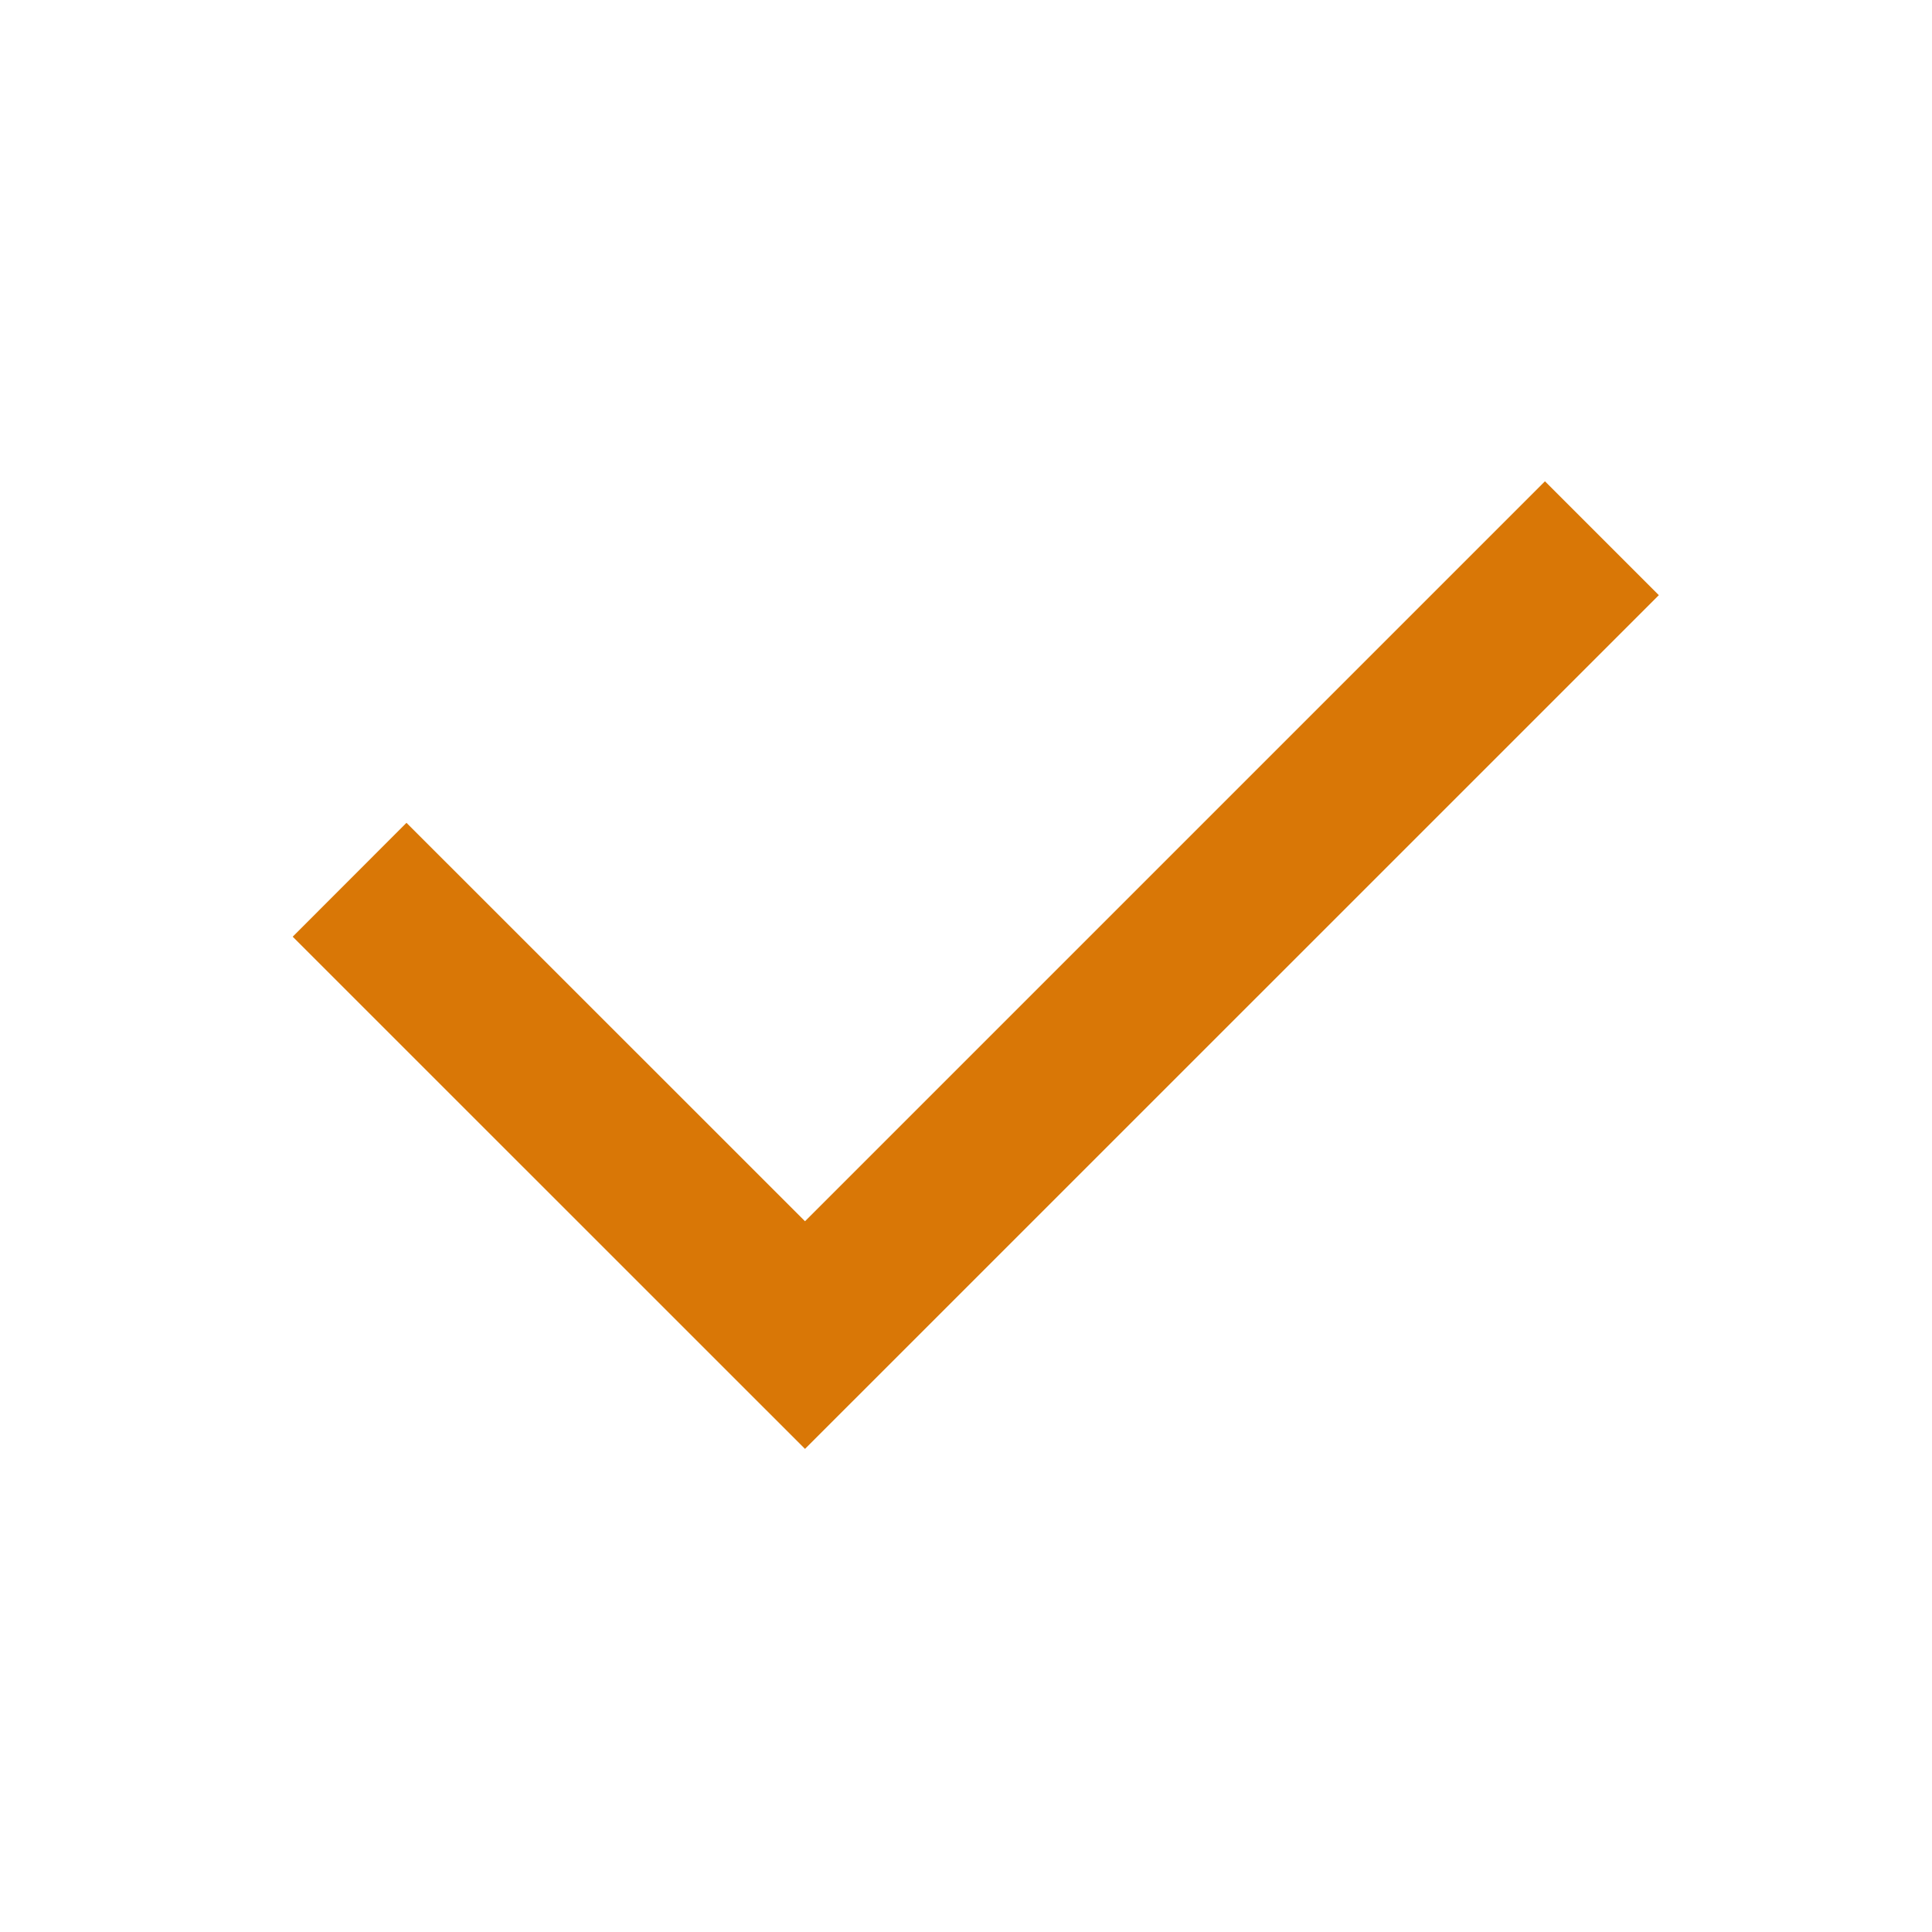
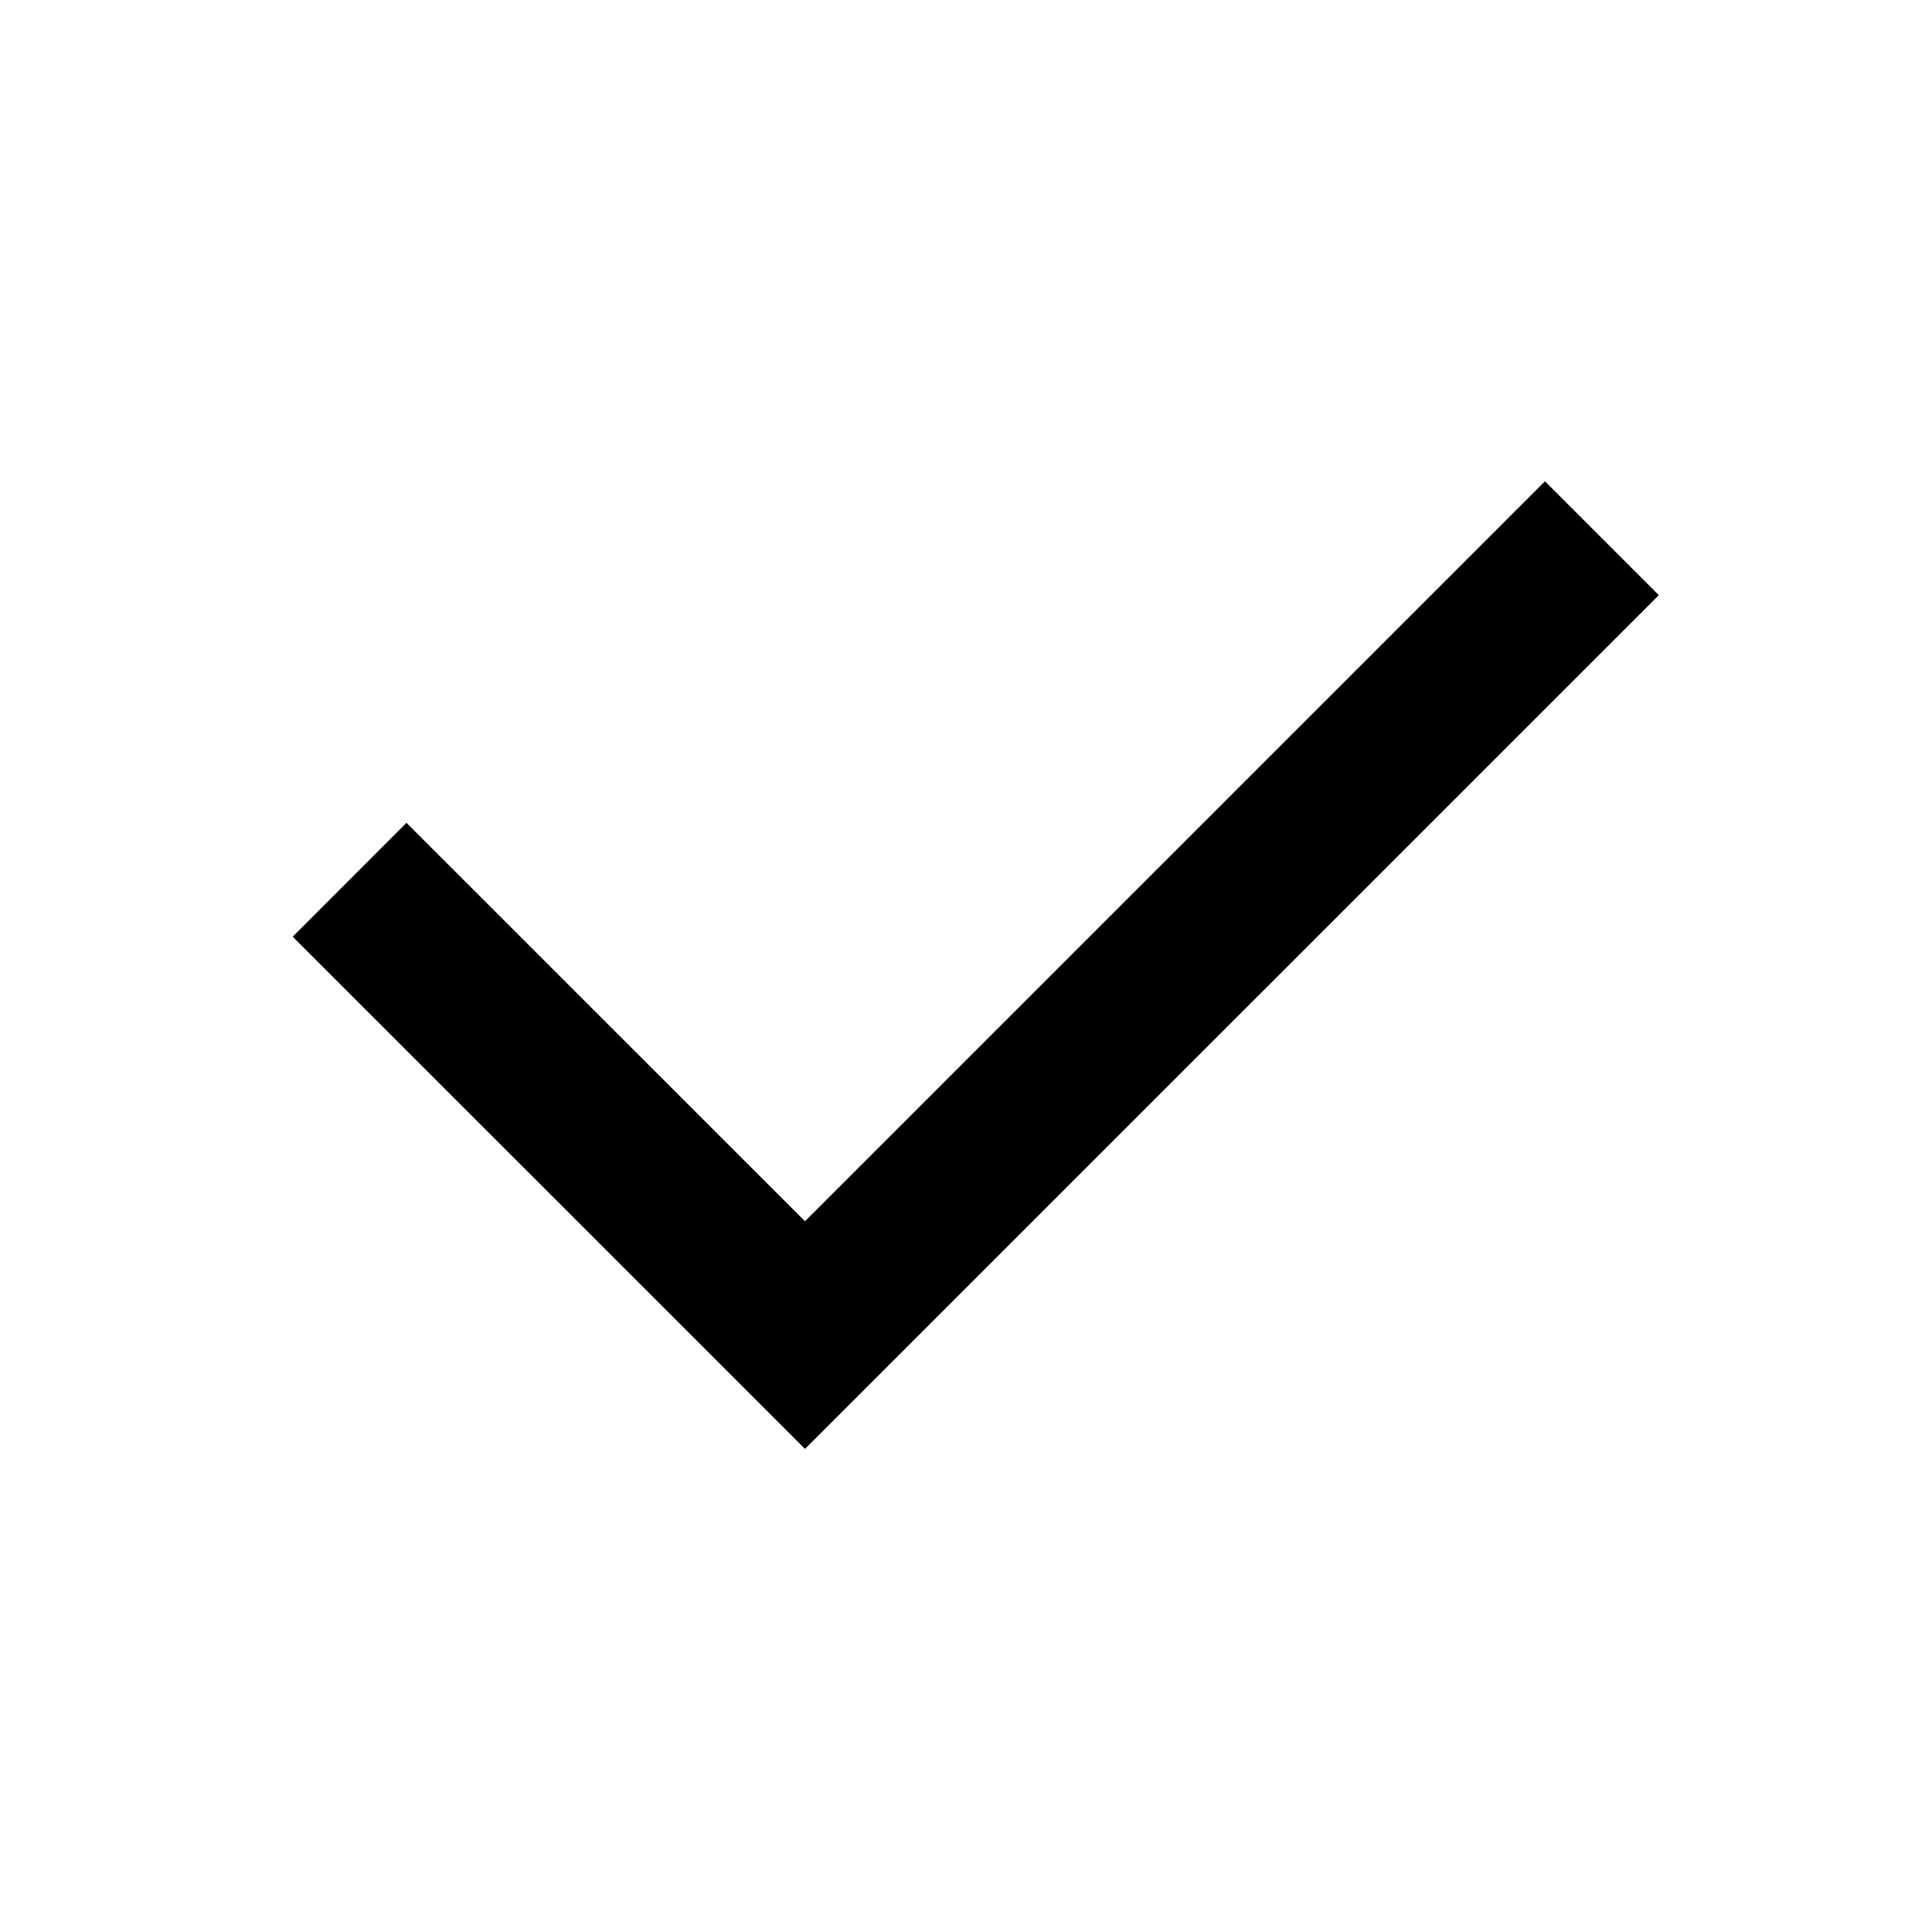
- <svg xmlns="http://www.w3.org/2000/svg" width="18" height="18" viewBox="0 0 18 18" fill="none">
+ <svg xmlns="http://www.w3.org/2000/svg" width="18" height="18" viewBox="0 0 18 18" fill="currentColor">
  <g id="check-line">
-     <path id="Vector" d="M7.5 11.378L14.394 4.484L15.455 5.545L7.5 13.499L2.727 8.727L3.787 7.666L7.5 11.378Z" fill="#D97706" />
+     <path id="Vector" d="M7.5 11.378L14.394 4.484L15.455 5.545L7.5 13.499L2.727 8.727L3.787 7.666L7.5 11.378Z" fill="currentColor706" />
  </g>
</svg>
